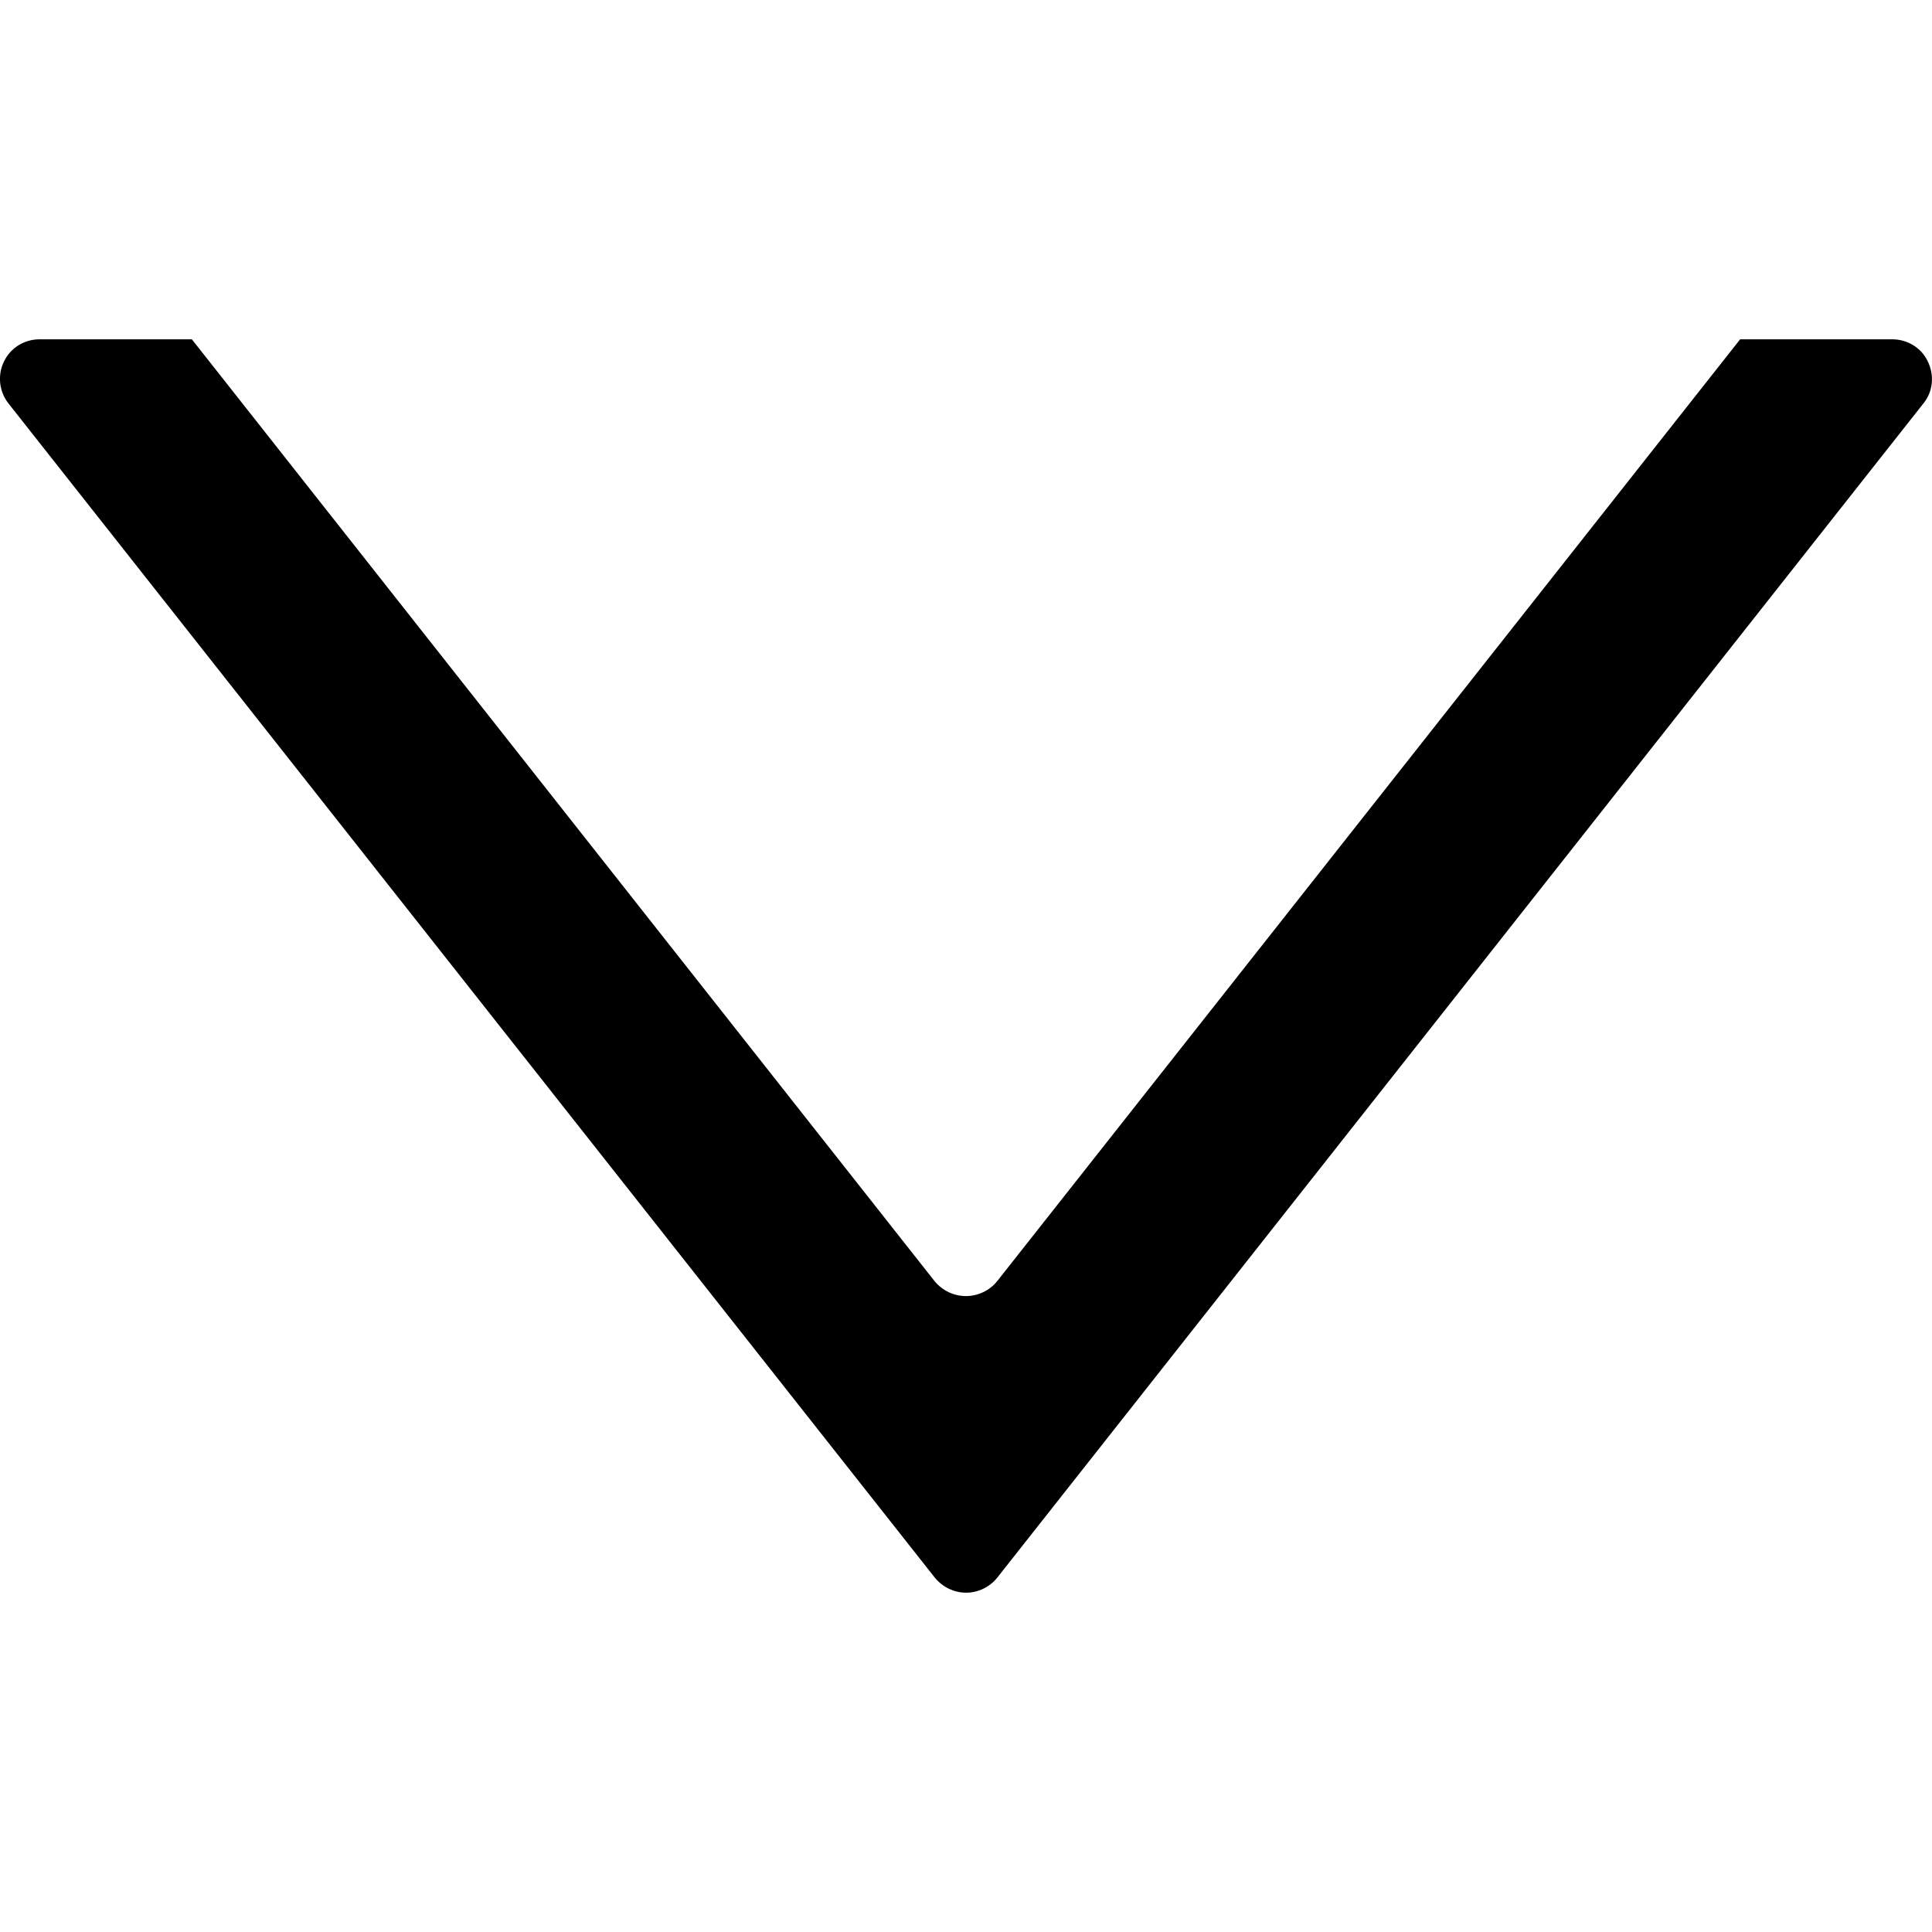
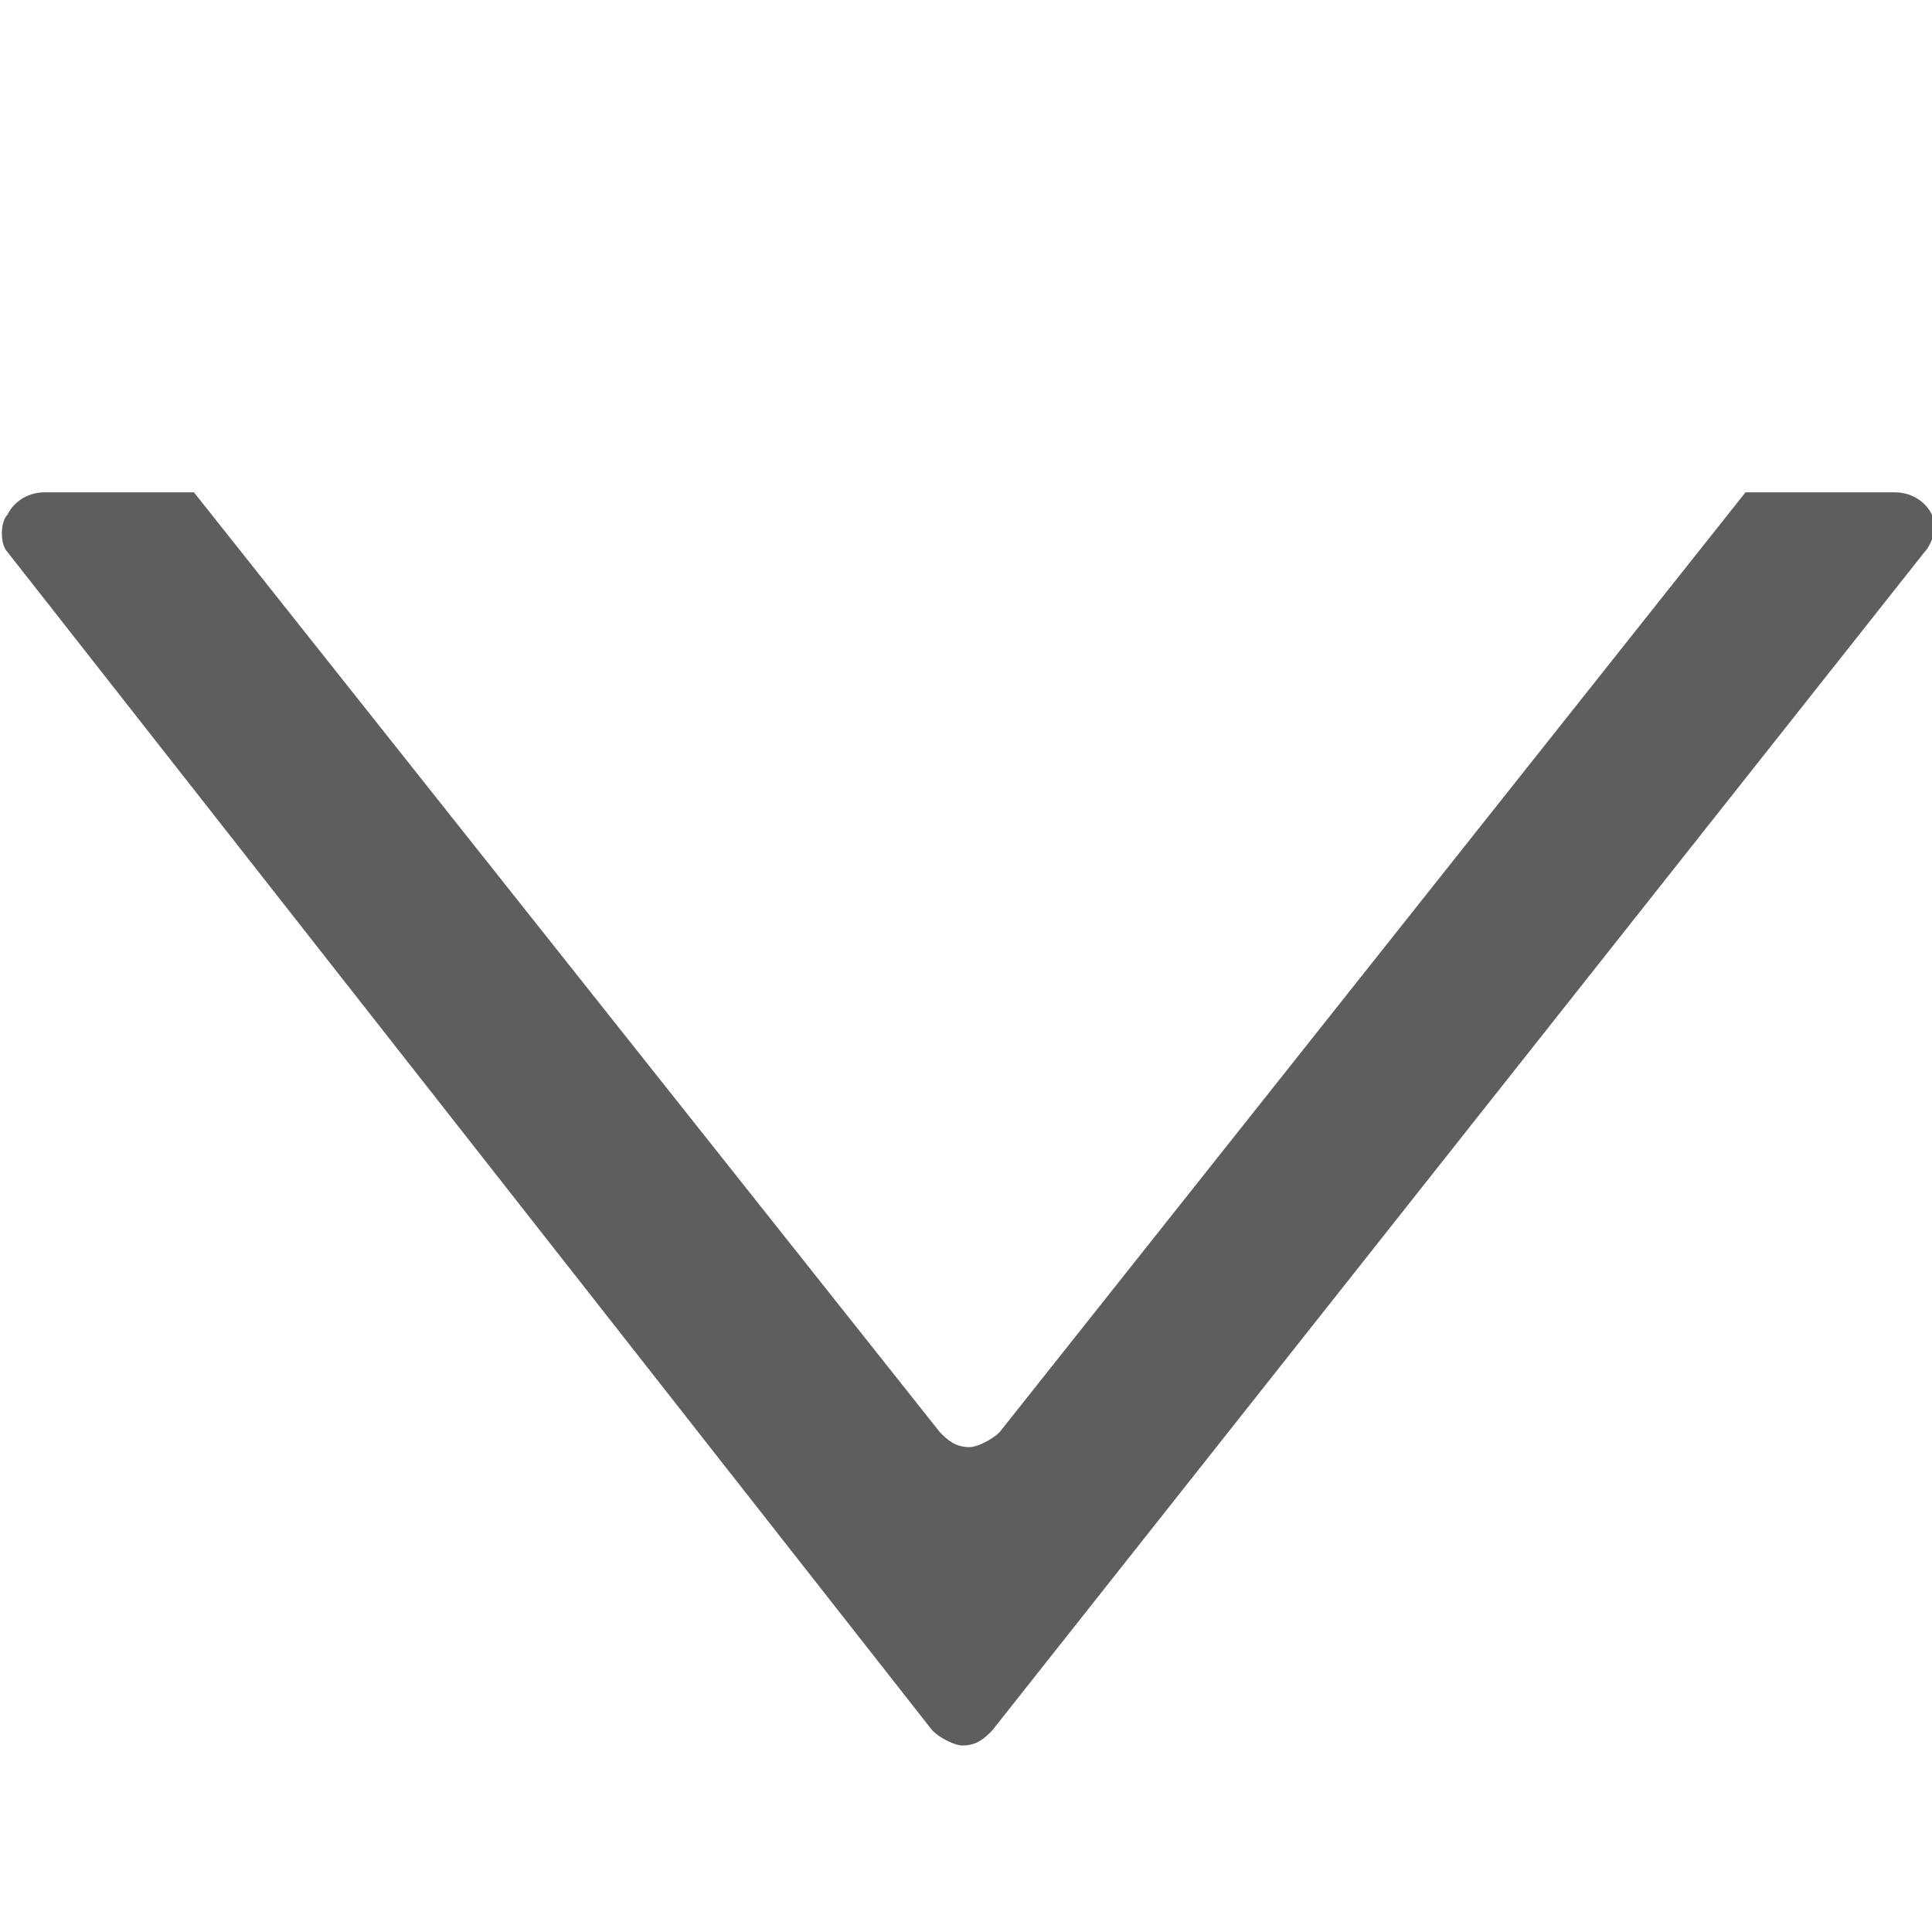
- <svg xmlns="http://www.w3.org/2000/svg" version="1.1" id="Capa_1" x="0px" y="0px" viewBox="0 0 25.93 25.93" style="enable-background:new 0 0 25.93 25.93;" xml:space="preserve">
+ <svg xmlns="http://www.w3.org/2000/svg" version="1.1" id="Capa_1" x="0px" y="0px" viewBox="0 0 25.9 25.9" style="enable-background:new 0 0 25.9 25.9;" xml:space="preserve">
+   <style type="text/css">
+ 	.st0{fill:#5F5E5E;}
+ </style>
  <g>
    <g id="c118_triangle">
-       <path d="M25.397,4.554h-2.042l-9.974,12.644c-0.101,0.124-0.256,0.197-0.416,0.197c-0.164,0-0.315-0.073-0.419-0.197L2.575,4.554    H0.532c-0.206,0-0.392,0.115-0.479,0.299c-0.09,0.184-0.064,0.403,0.06,0.561l12.435,15.762c0.104,0.125,0.255,0.2,0.419,0.2    c0.16,0,0.315-0.075,0.416-0.2L25.816,5.413c0.128-0.157,0.148-0.377,0.058-0.561C25.789,4.669,25.601,4.554,25.397,4.554z" />
+       <path class="st0" d="M25.4,6.6h-2l-10,12.6c-0.1,0.1-0.3,0.2-0.4,0.2c-0.2,0-0.3-0.1-0.4-0.2L2.6,6.6h-2c-0.2,0-0.4,0.1-0.5,0.3    C0,7,0,7.3,0.1,7.4l12.4,15.8c0.1,0.1,0.3,0.2,0.4,0.2c0.2,0,0.3-0.1,0.4-0.2L25.8,7.4C25.9,7.3,26,7,25.9,6.9    C25.8,6.7,25.6,6.6,25.4,6.6z" />
    </g>
    <g id="Capa_1_184_">
	</g>
  </g>
-   <g>
- </g>
-   <g>
- </g>
-   <g>
- </g>
-   <g>
- </g>
-   <g>
- </g>
-   <g>
- </g>
-   <g>
- </g>
-   <g>
- </g>
-   <g>
- </g>
-   <g>
- </g>
-   <g>
- </g>
-   <g>
- </g>
-   <g>
- </g>
-   <g>
- </g>
-   <g>
- </g>
</svg>
